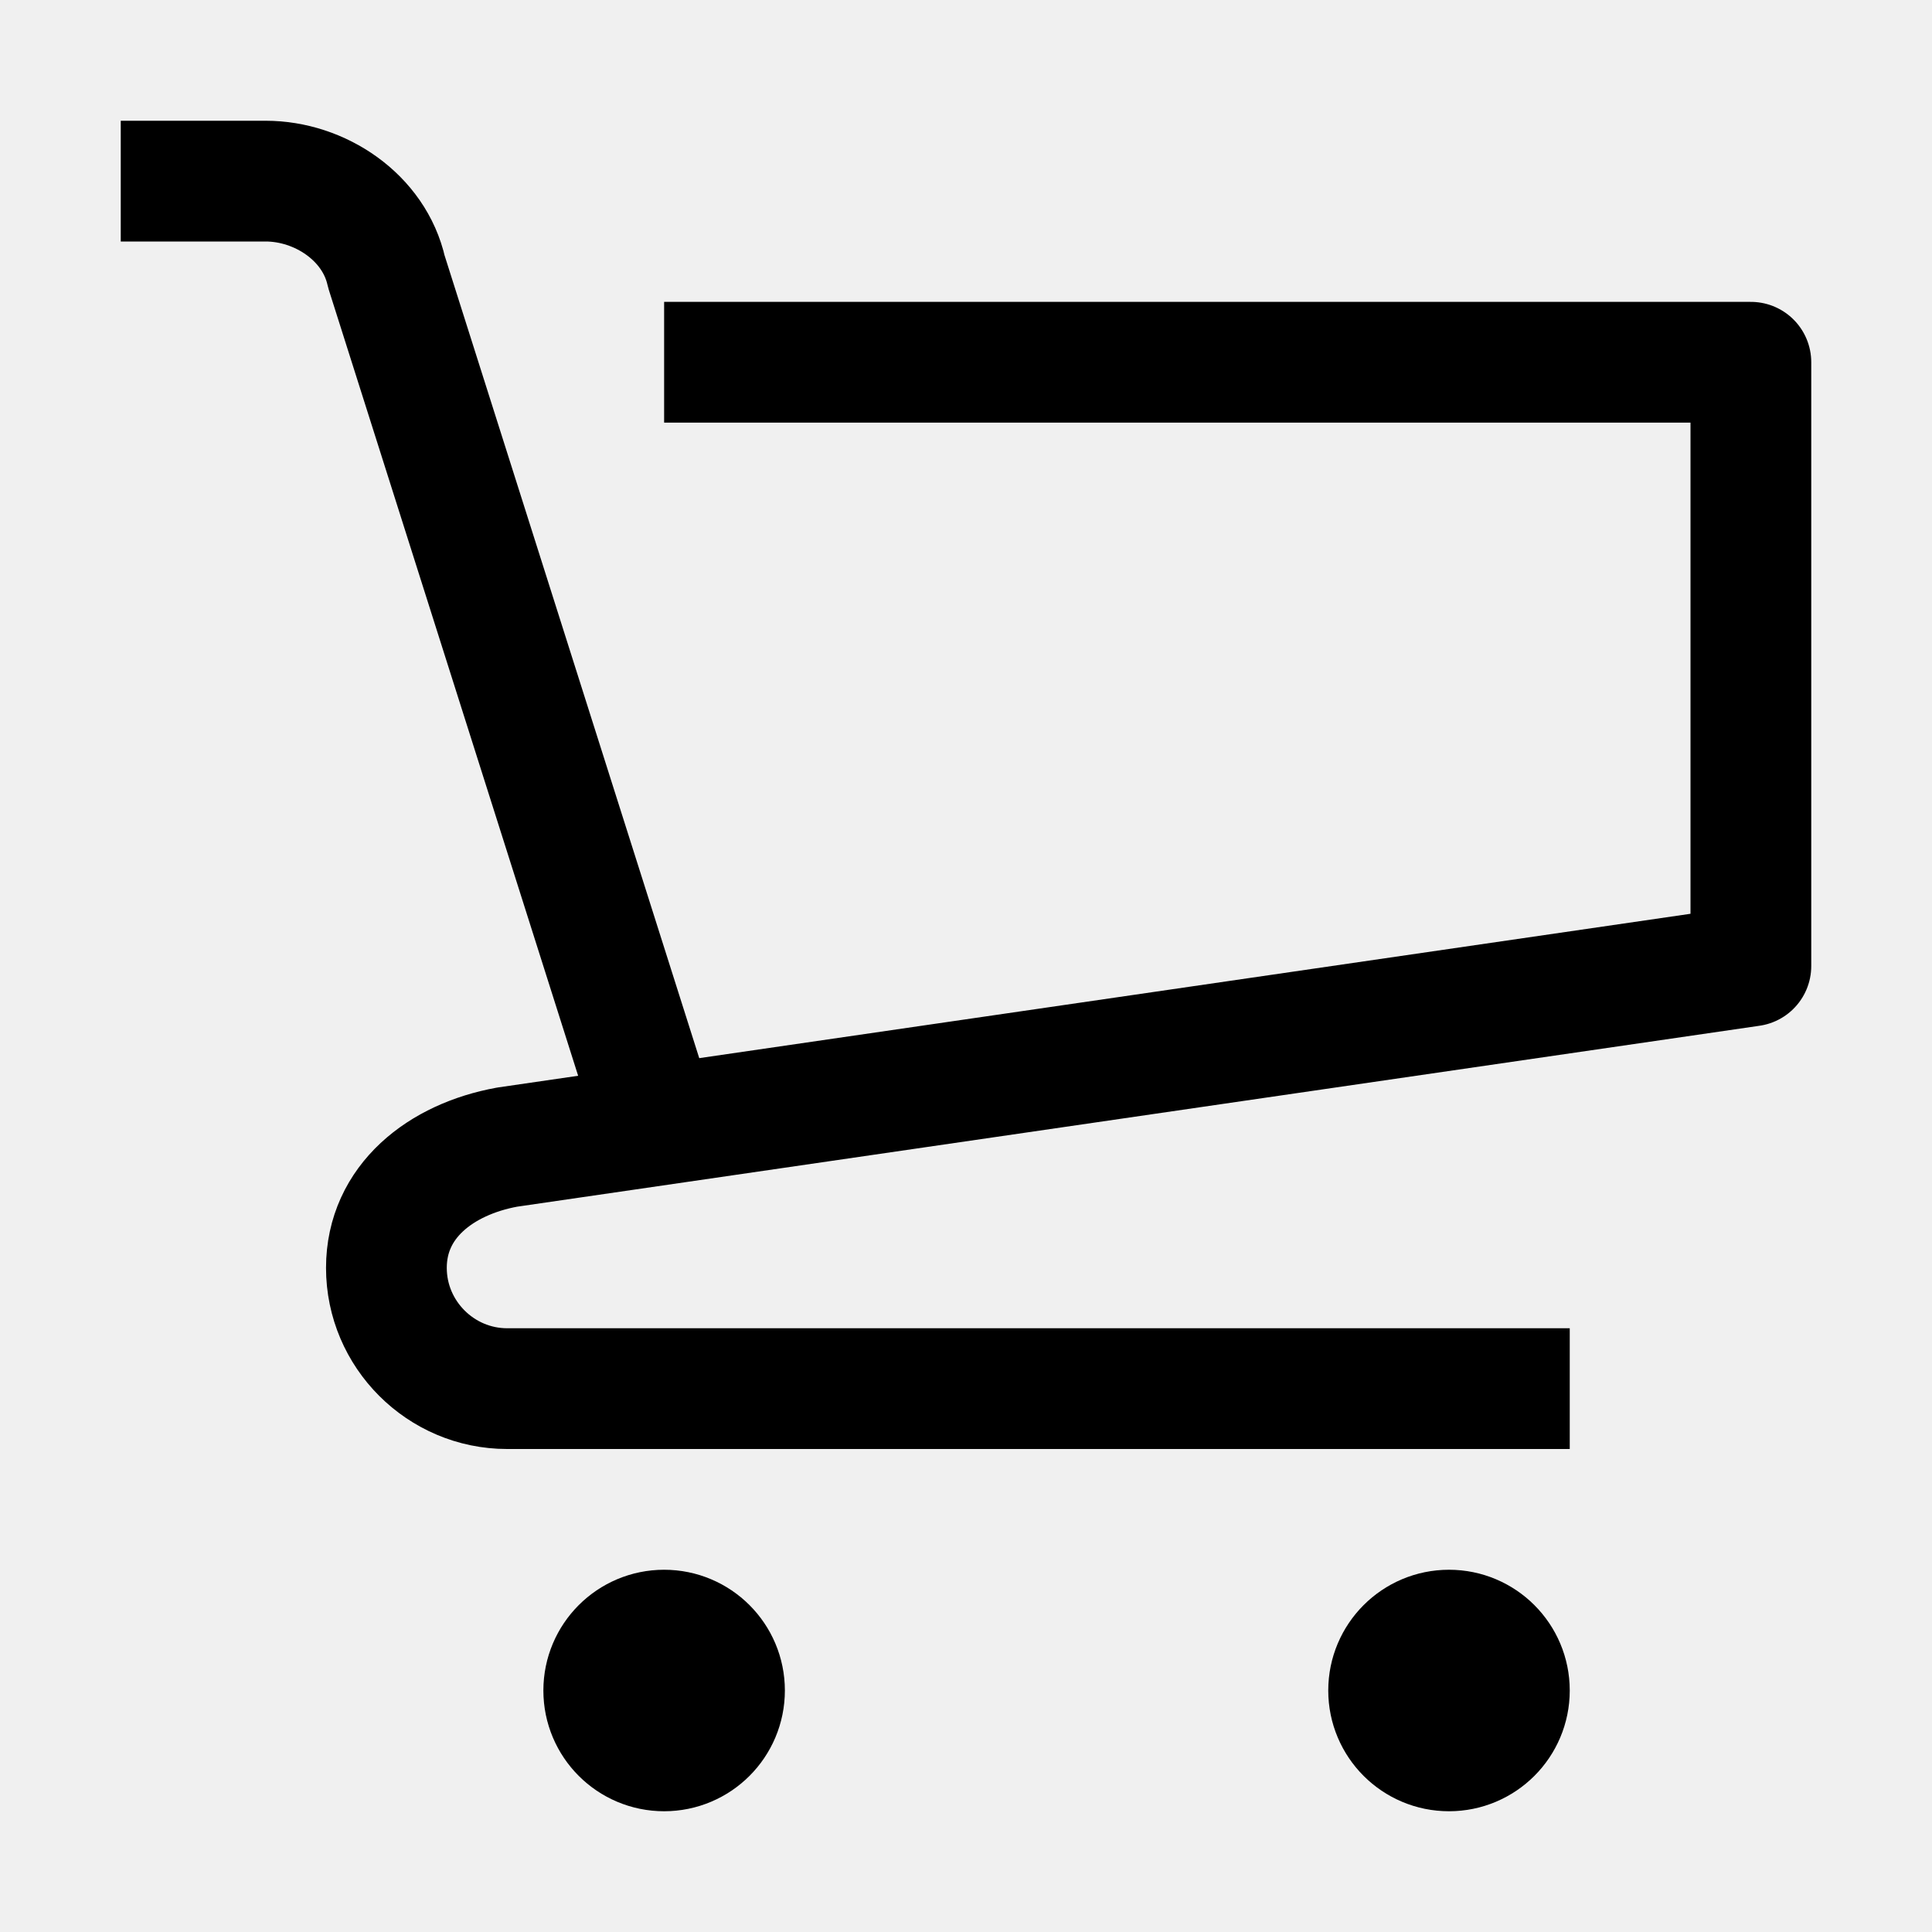
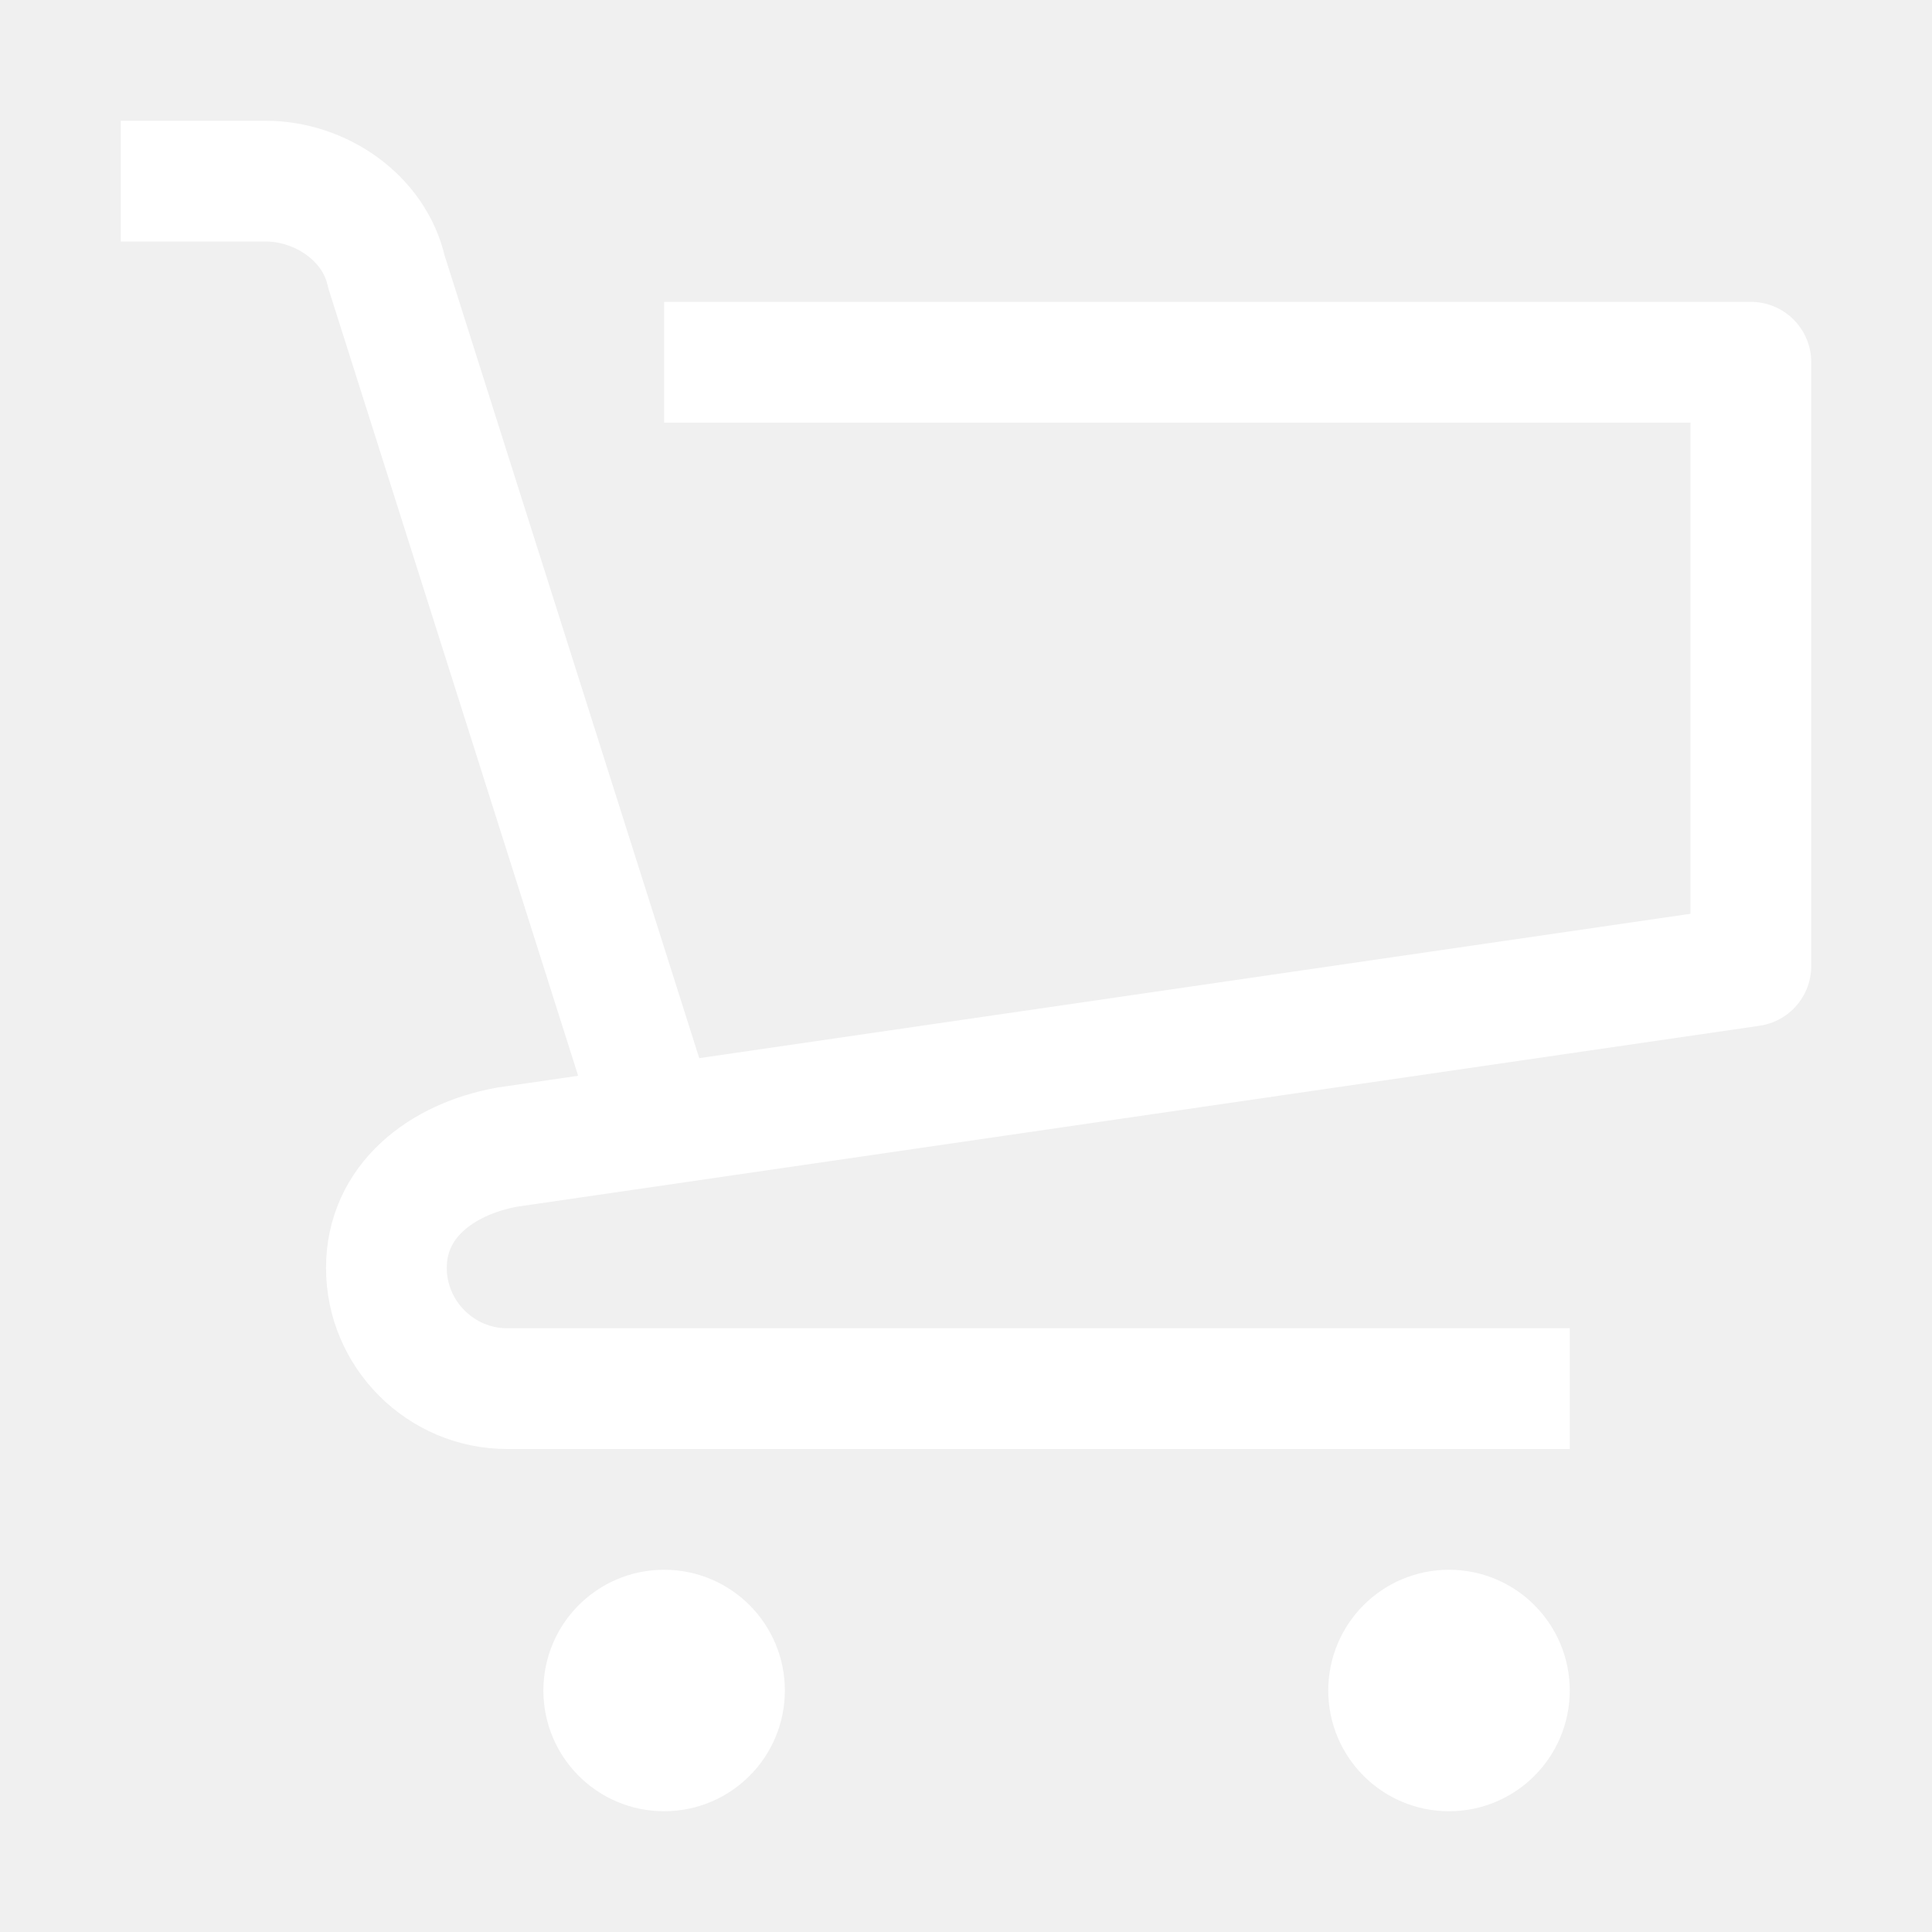
<svg xmlns="http://www.w3.org/2000/svg" version="1.1" id="Icons" x="0px" y="0px" viewBox="0 0 32 32" style="enable-background:new 0 0 32 32;" xml:space="preserve">
  <style type="text/css">
- 	.st0{fill:none;stroke:#000000;stroke-width:2;stroke-miterlimit:10;}
- 	.st1{fill:none;stroke:#000000;stroke-width:2;stroke-linejoin:round;stroke-miterlimit:10;}
- 	.st2{fill:none;stroke:#000000;stroke-width:2;stroke-linecap:round;stroke-linejoin:round;stroke-miterlimit:10;}
- 	.st3{fill:none;stroke:#000000;stroke-width:2;stroke-linecap:round;stroke-miterlimit:10;}
- 	.st4{fill:none;stroke:#000000;stroke-width:2;stroke-linejoin:round;stroke-miterlimit:10;stroke-dasharray:3;}
+ 	.st0{fill:none;stroke:#ffffff;stroke-width:2;stroke-miterlimit:10;}
+ 	.st1{fill:none;stroke:#ffffff;stroke-width:2;stroke-linejoin:round;stroke-miterlimit:10;}
+ 	.st2{fill:none;stroke:#ffffff;stroke-width:2;stroke-linecap:round;stroke-linejoin:round;stroke-miterlimit:10;}
+ 	.st3{fill:none;stroke:#ffffff;stroke-width:2;stroke-linecap:round;stroke-miterlimit:10;}
+ 	.st4{fill:none;stroke:#ffffff;stroke-width:2;stroke-linejoin:round;stroke-miterlimit:10;stroke-dasharray:3;}
</style>
  <path class="st1" d="M11,19L6.4,4.5C6.2,3.6,5.3,3,4.4,3H2" />
  <path class="st1" d="M26,23H8.4c-1.1,0-2-0.9-2-2v0c0-1.1,0.9-1.8,2-2L29,16V6H11" />
  <circle class="st1" cx="11" cy="28" r="1" />
  <circle class="st1" cx="24" cy="28" r="1" />
</svg>
